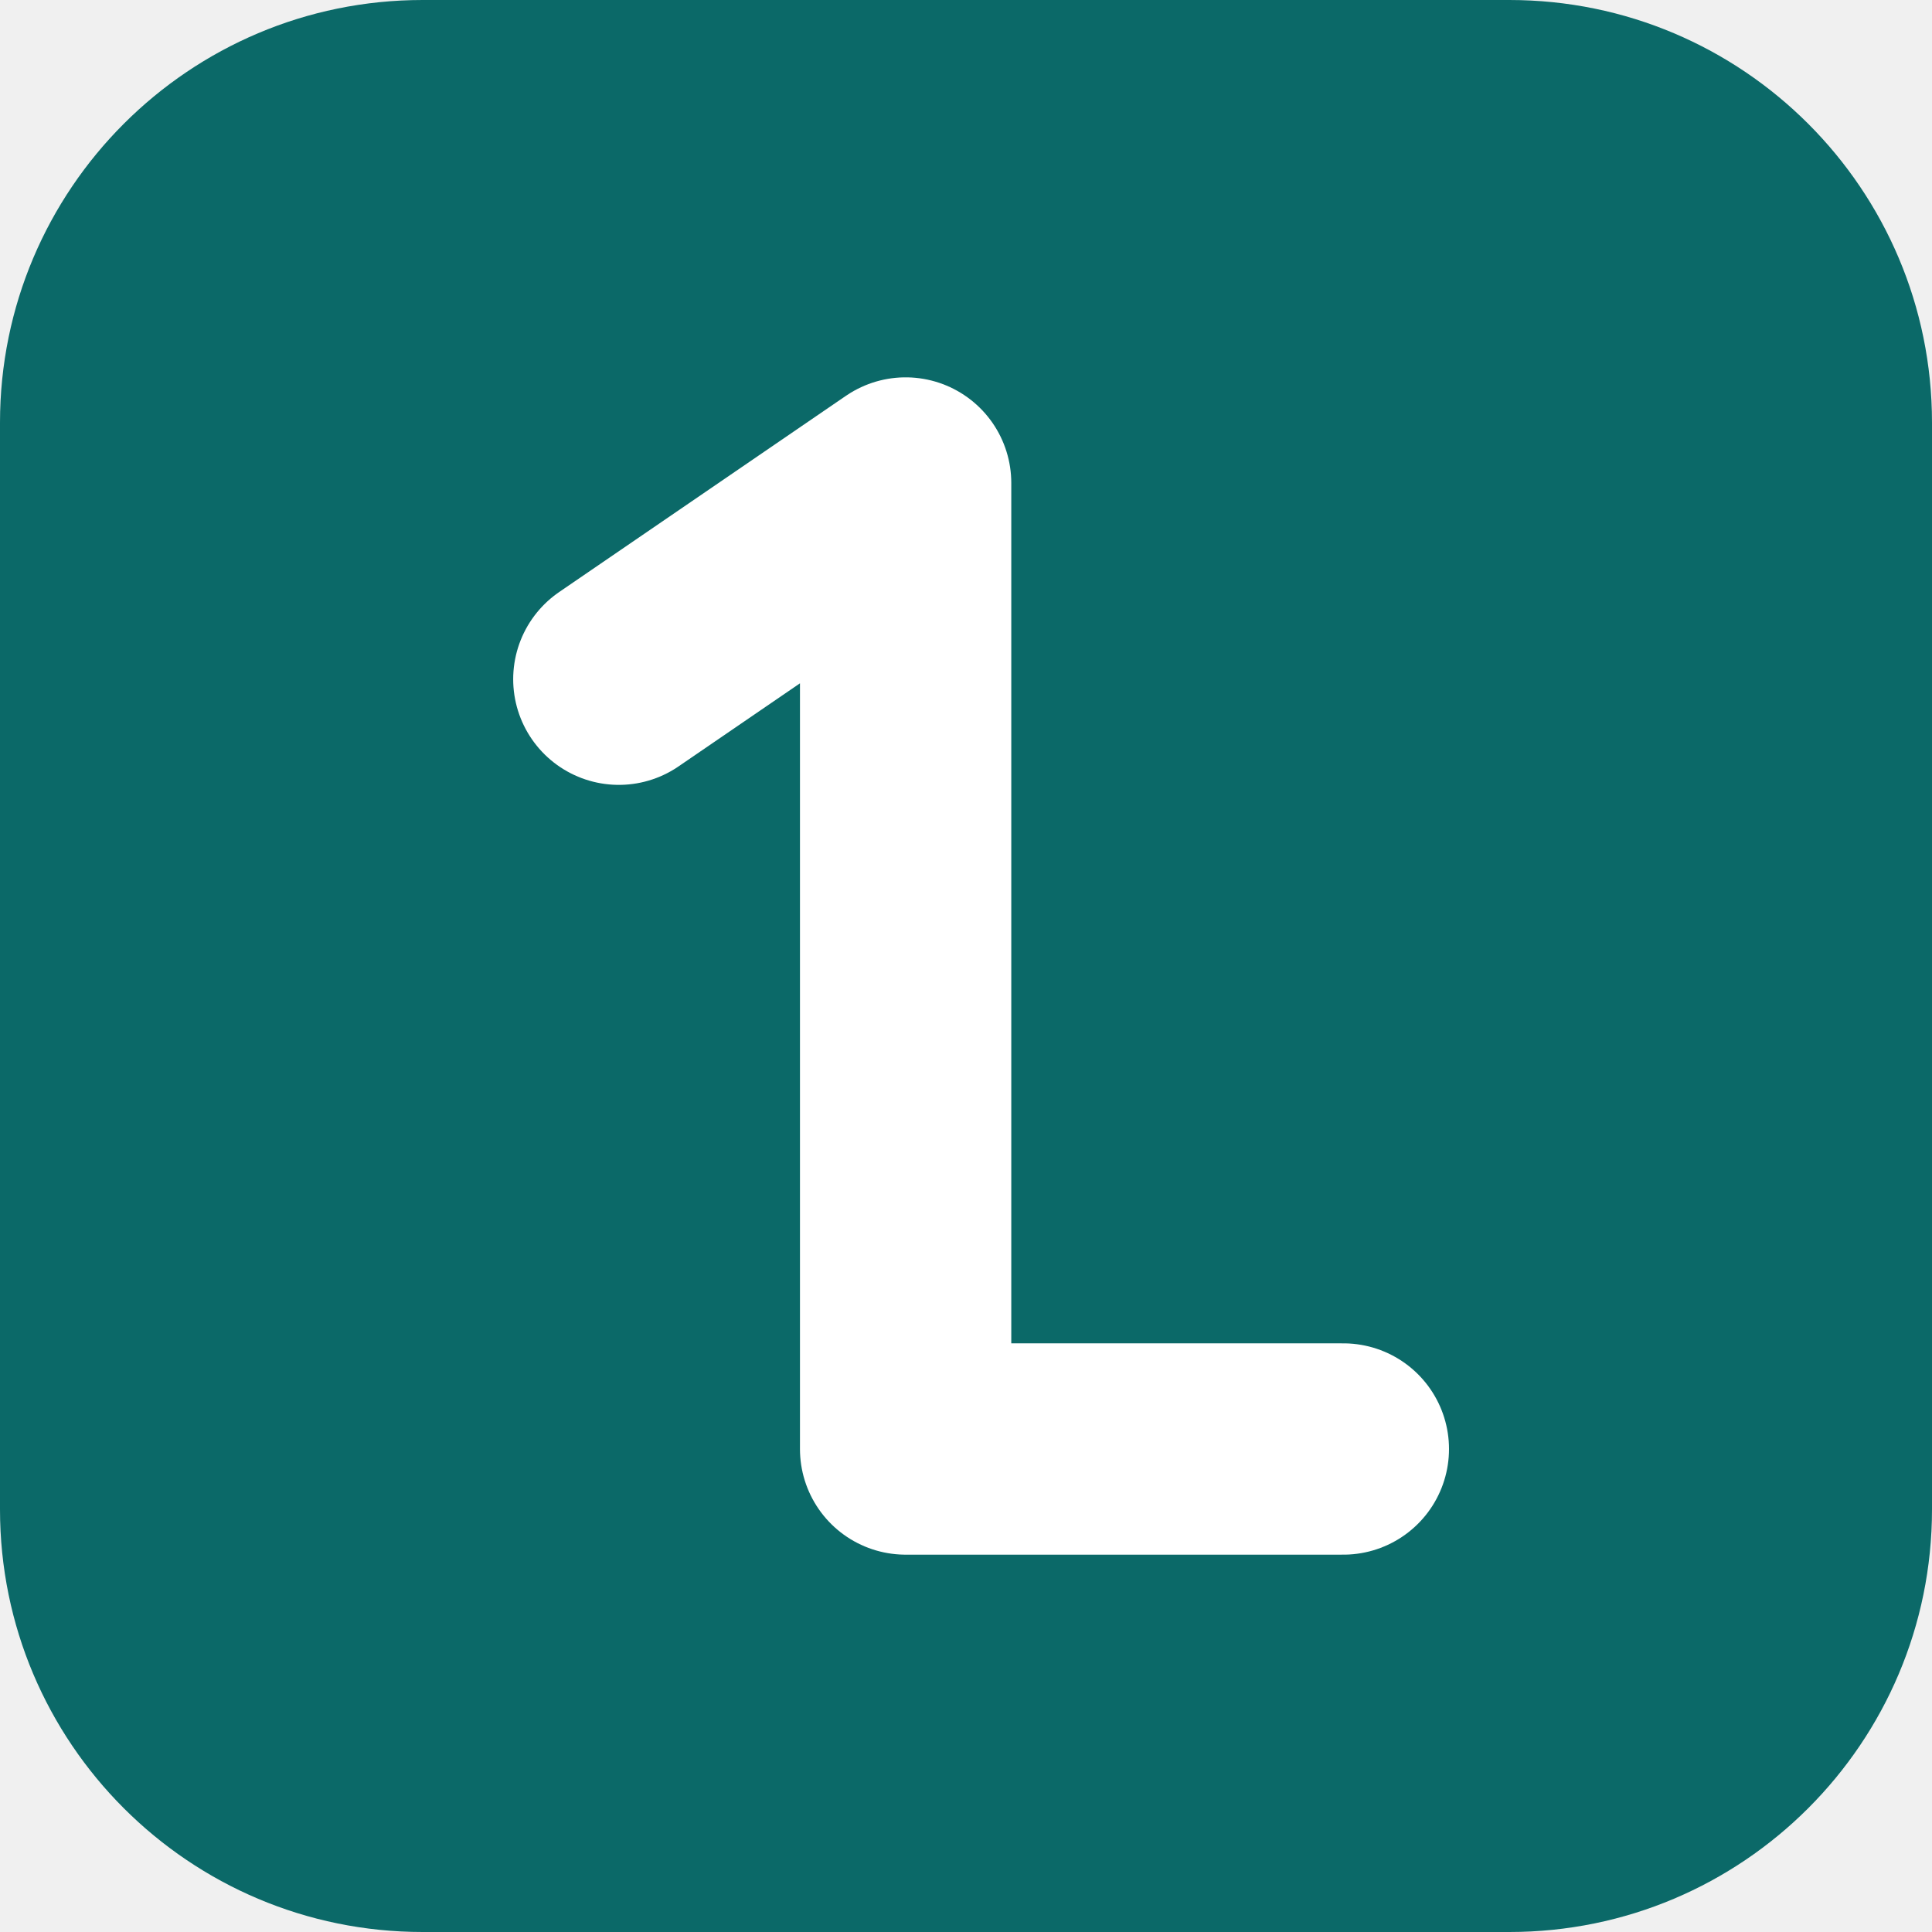
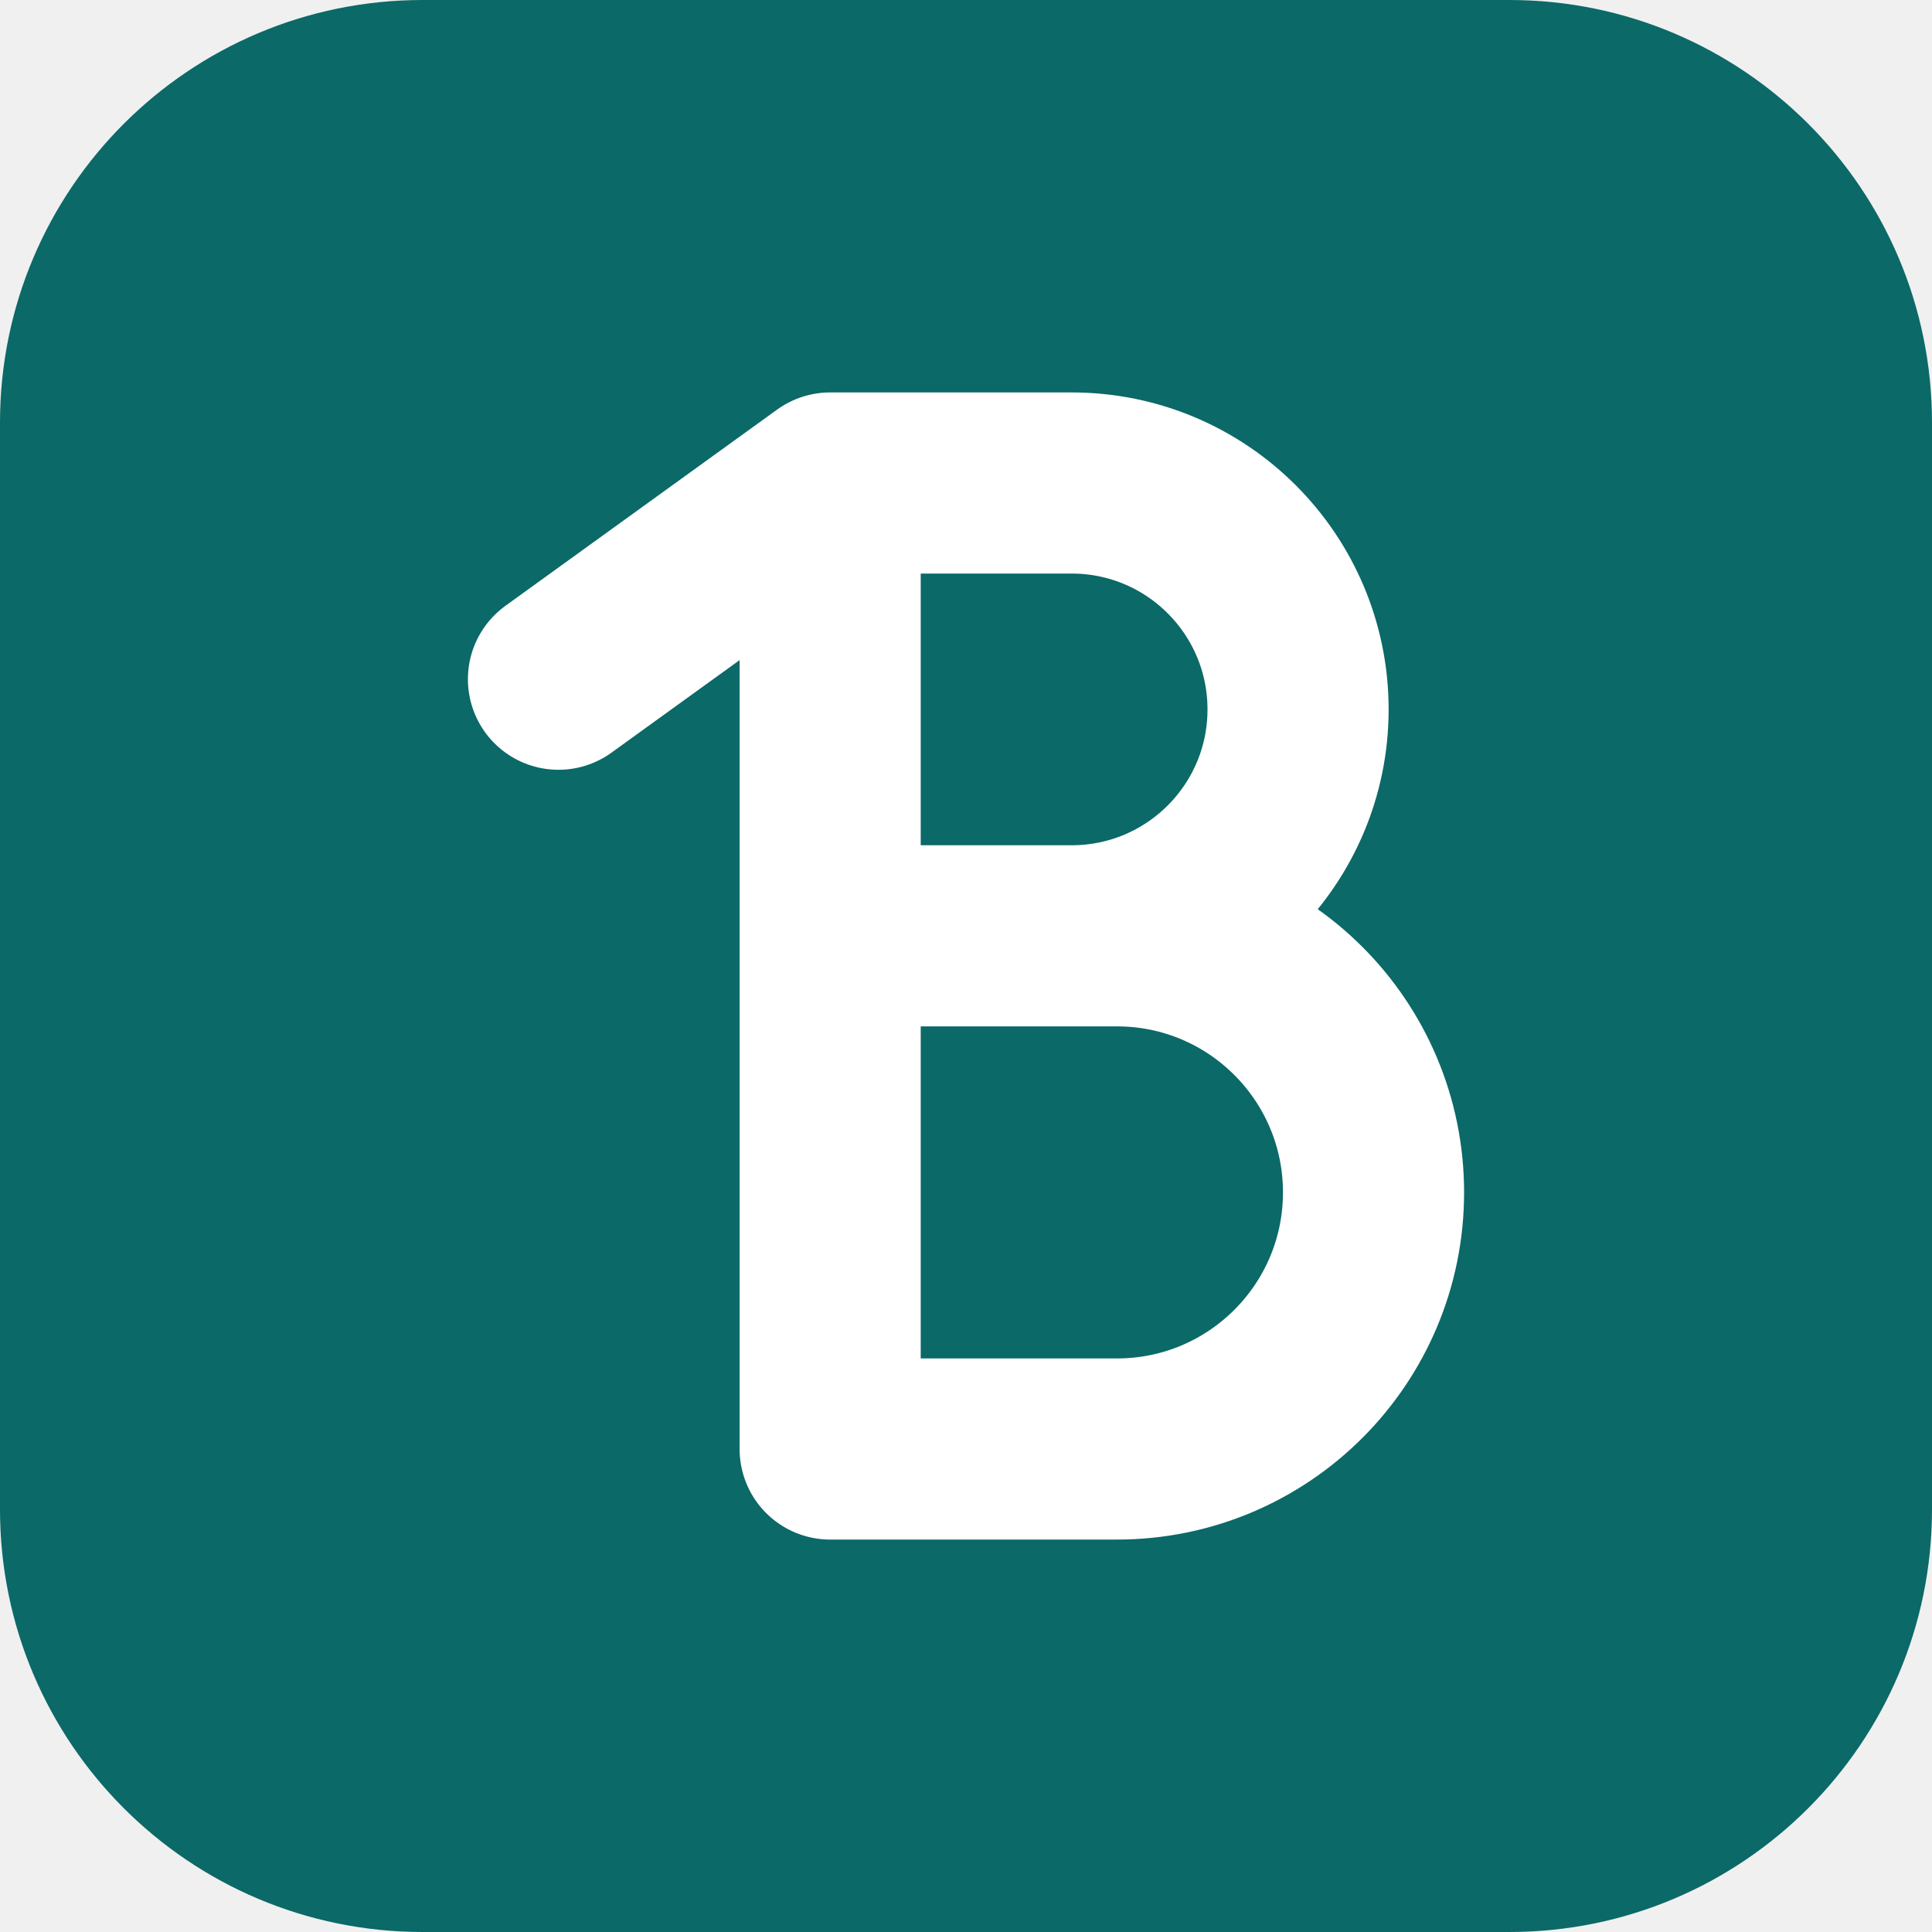
<svg xmlns="http://www.w3.org/2000/svg" viewBox="0 0 64 64">
  <rect width="64" height="64" rx="14" fill="#0b6968" />
-   <path d="M20.5 22.5 30 16v32h14.5" fill="none" stroke="#fff" stroke-width="7" stroke-linecap="round" stroke-linejoin="round" />
+   <path d="M18.5 22.5 27.5 16v32M27.5 16h8a7.5 7.5 0 0 1 0 15h-8M27.5 31h9.5a8.5 8.5 0 0 1 0 17h-9.5" fill="none" stroke="#fff" stroke-width="6" stroke-linecap="round" stroke-linejoin="round" />
</svg>
